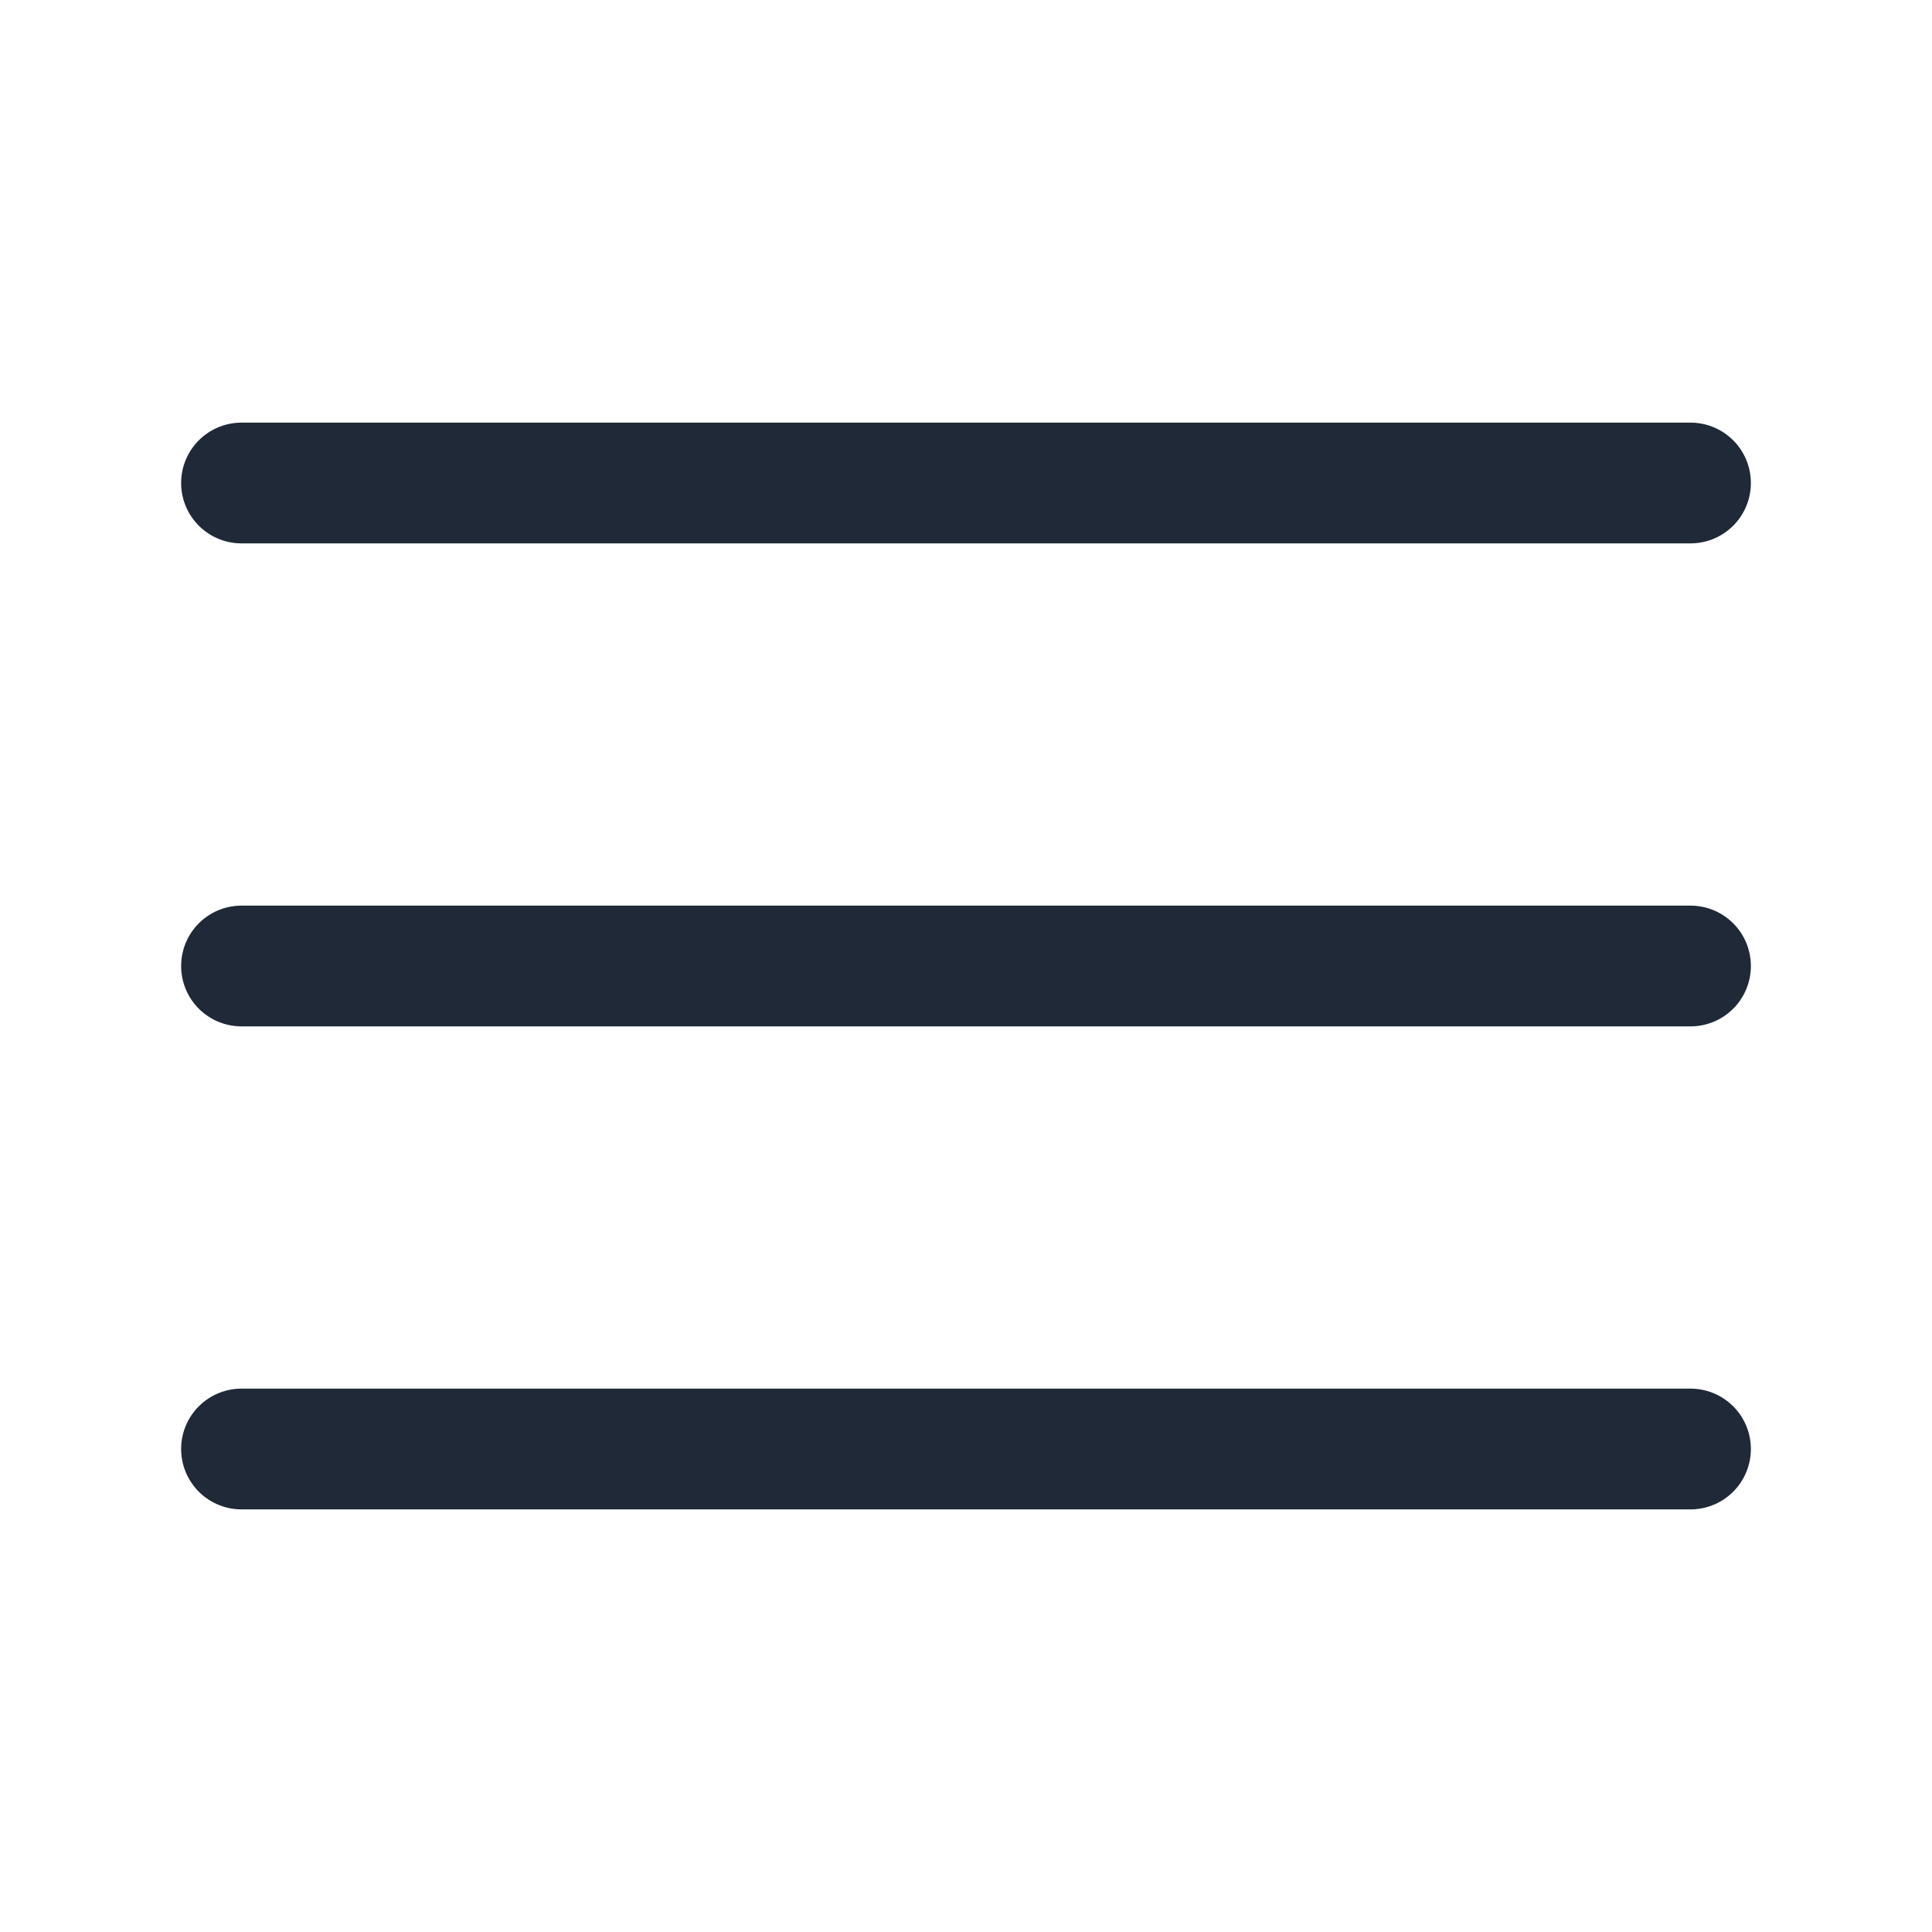
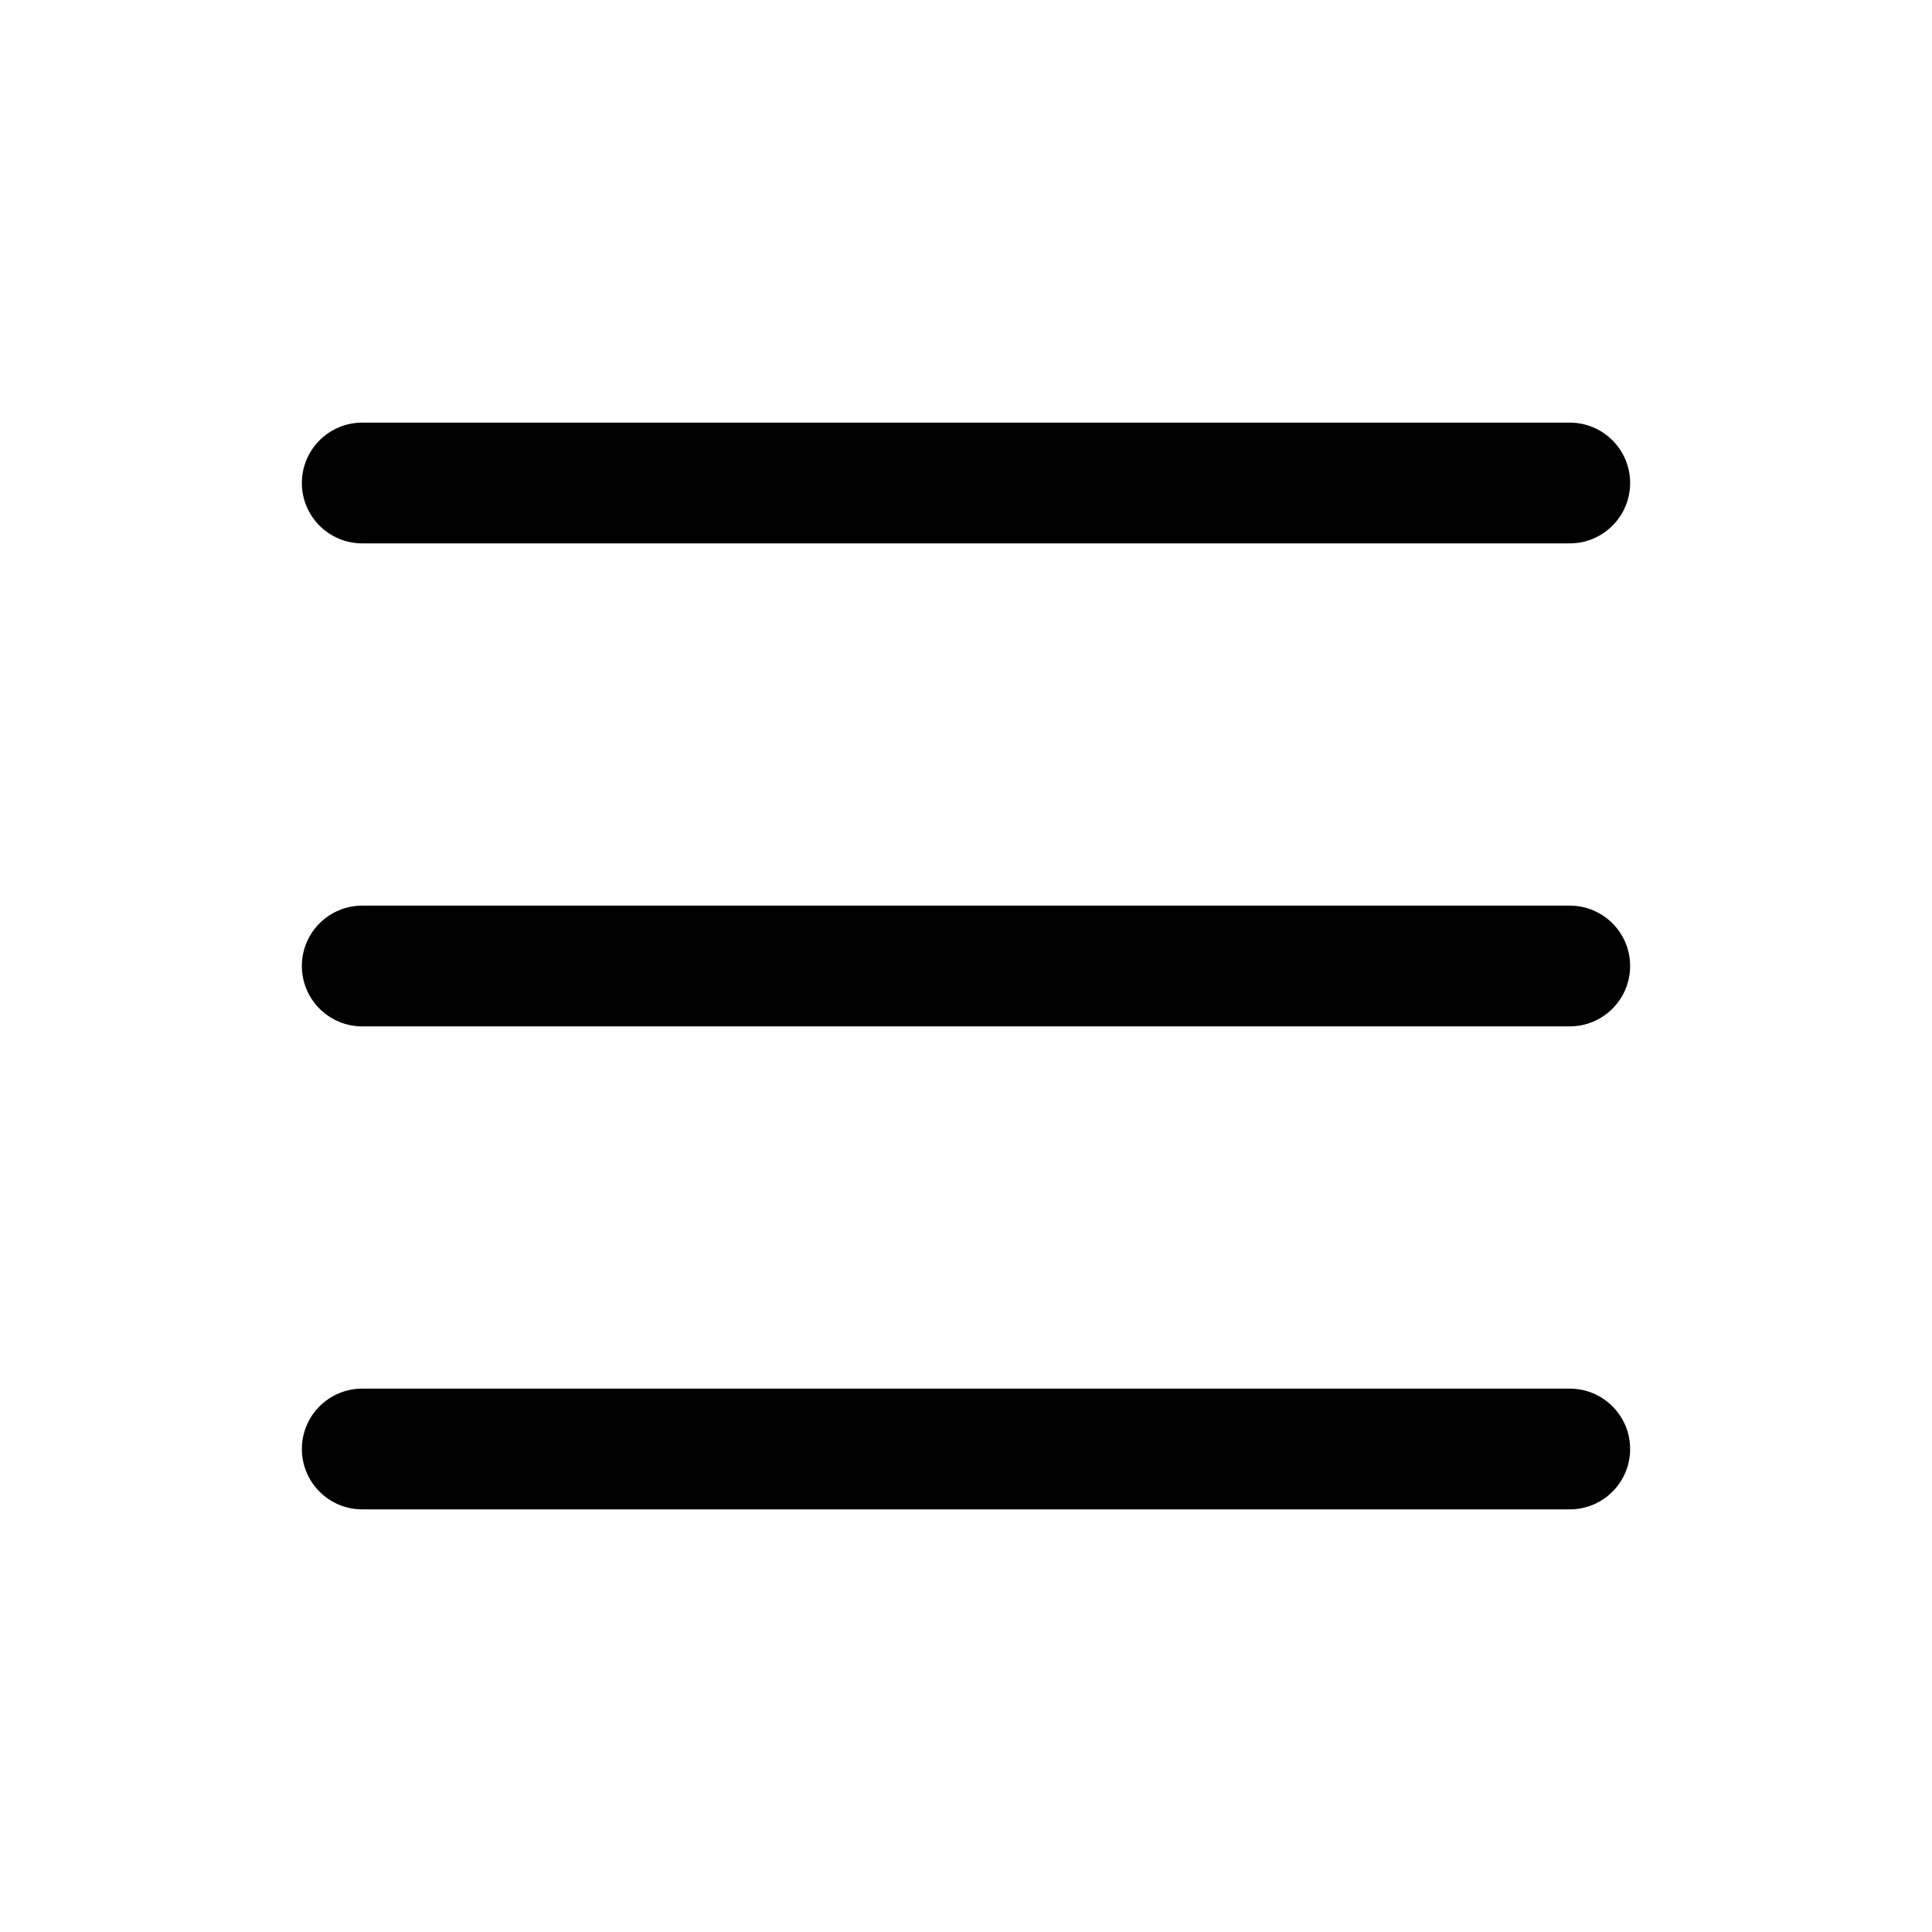
- <svg xmlns="http://www.w3.org/2000/svg" width="16" height="16" viewBox="0 0 16 16" fill="none">
-   <g id="align-justify">
-     <path id="Vector" d="M2 4H14" stroke="#1F2937" stroke-linecap="round" stroke-linejoin="round" />
-     <path id="Vector_2" d="M2 8H14" stroke="#1F2937" stroke-linecap="round" stroke-linejoin="round" />
-     <path id="Vector_3" d="M2 12H14" stroke="#1F2937" stroke-linecap="round" stroke-linejoin="round" />
-   </g>
+ <svg xmlns="http://www.w3.org/2000/svg" width="16" height="16" fill="currentColor" class="bi bi-list" viewBox="0 0 16 16">
+   <path fill-rule="evenodd" d="M2.5 12a.5.5 0 0 1 .5-.5h10a.5.5 0 0 1 0 1H3a.5.5 0 0 1-.5-.5m0-4a.5.5 0 0 1 .5-.5h10a.5.5 0 0 1 0 1H3a.5.5 0 0 1-.5-.5m0-4a.5.5 0 0 1 .5-.5h10a.5.5 0 0 1 0 1H3a.5.5 0 0 1-.5-.5" />
</svg>
